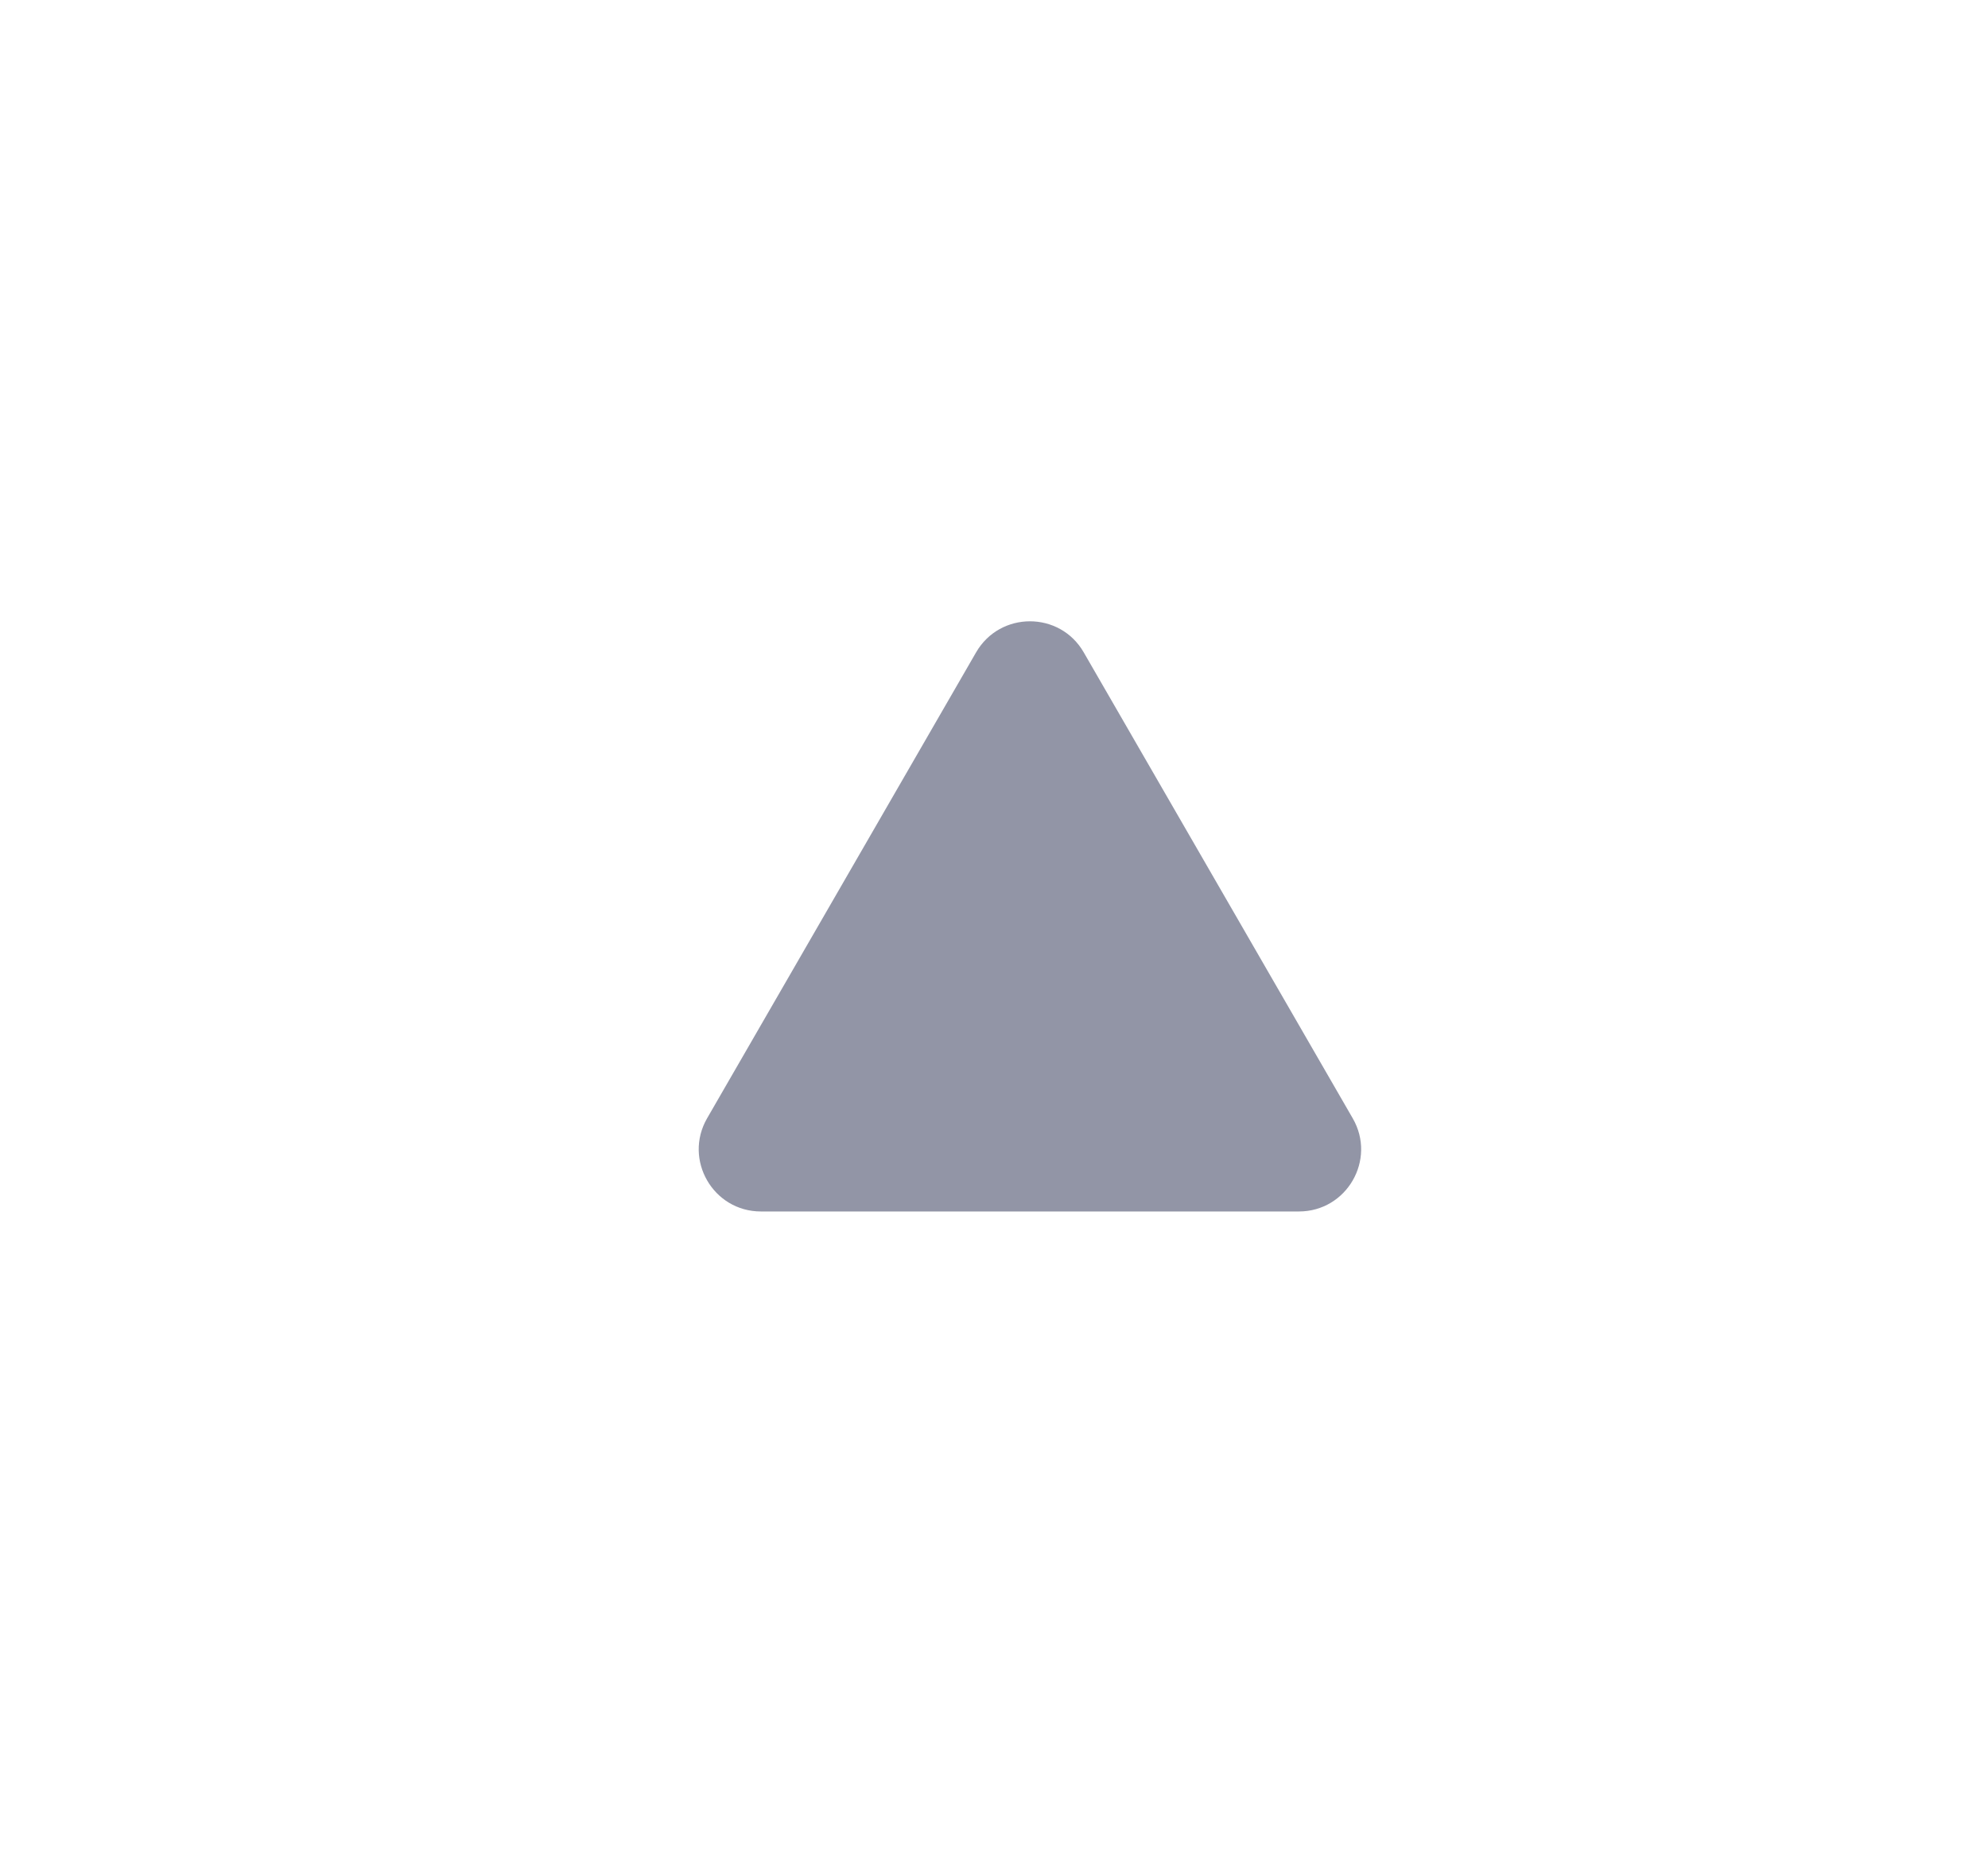
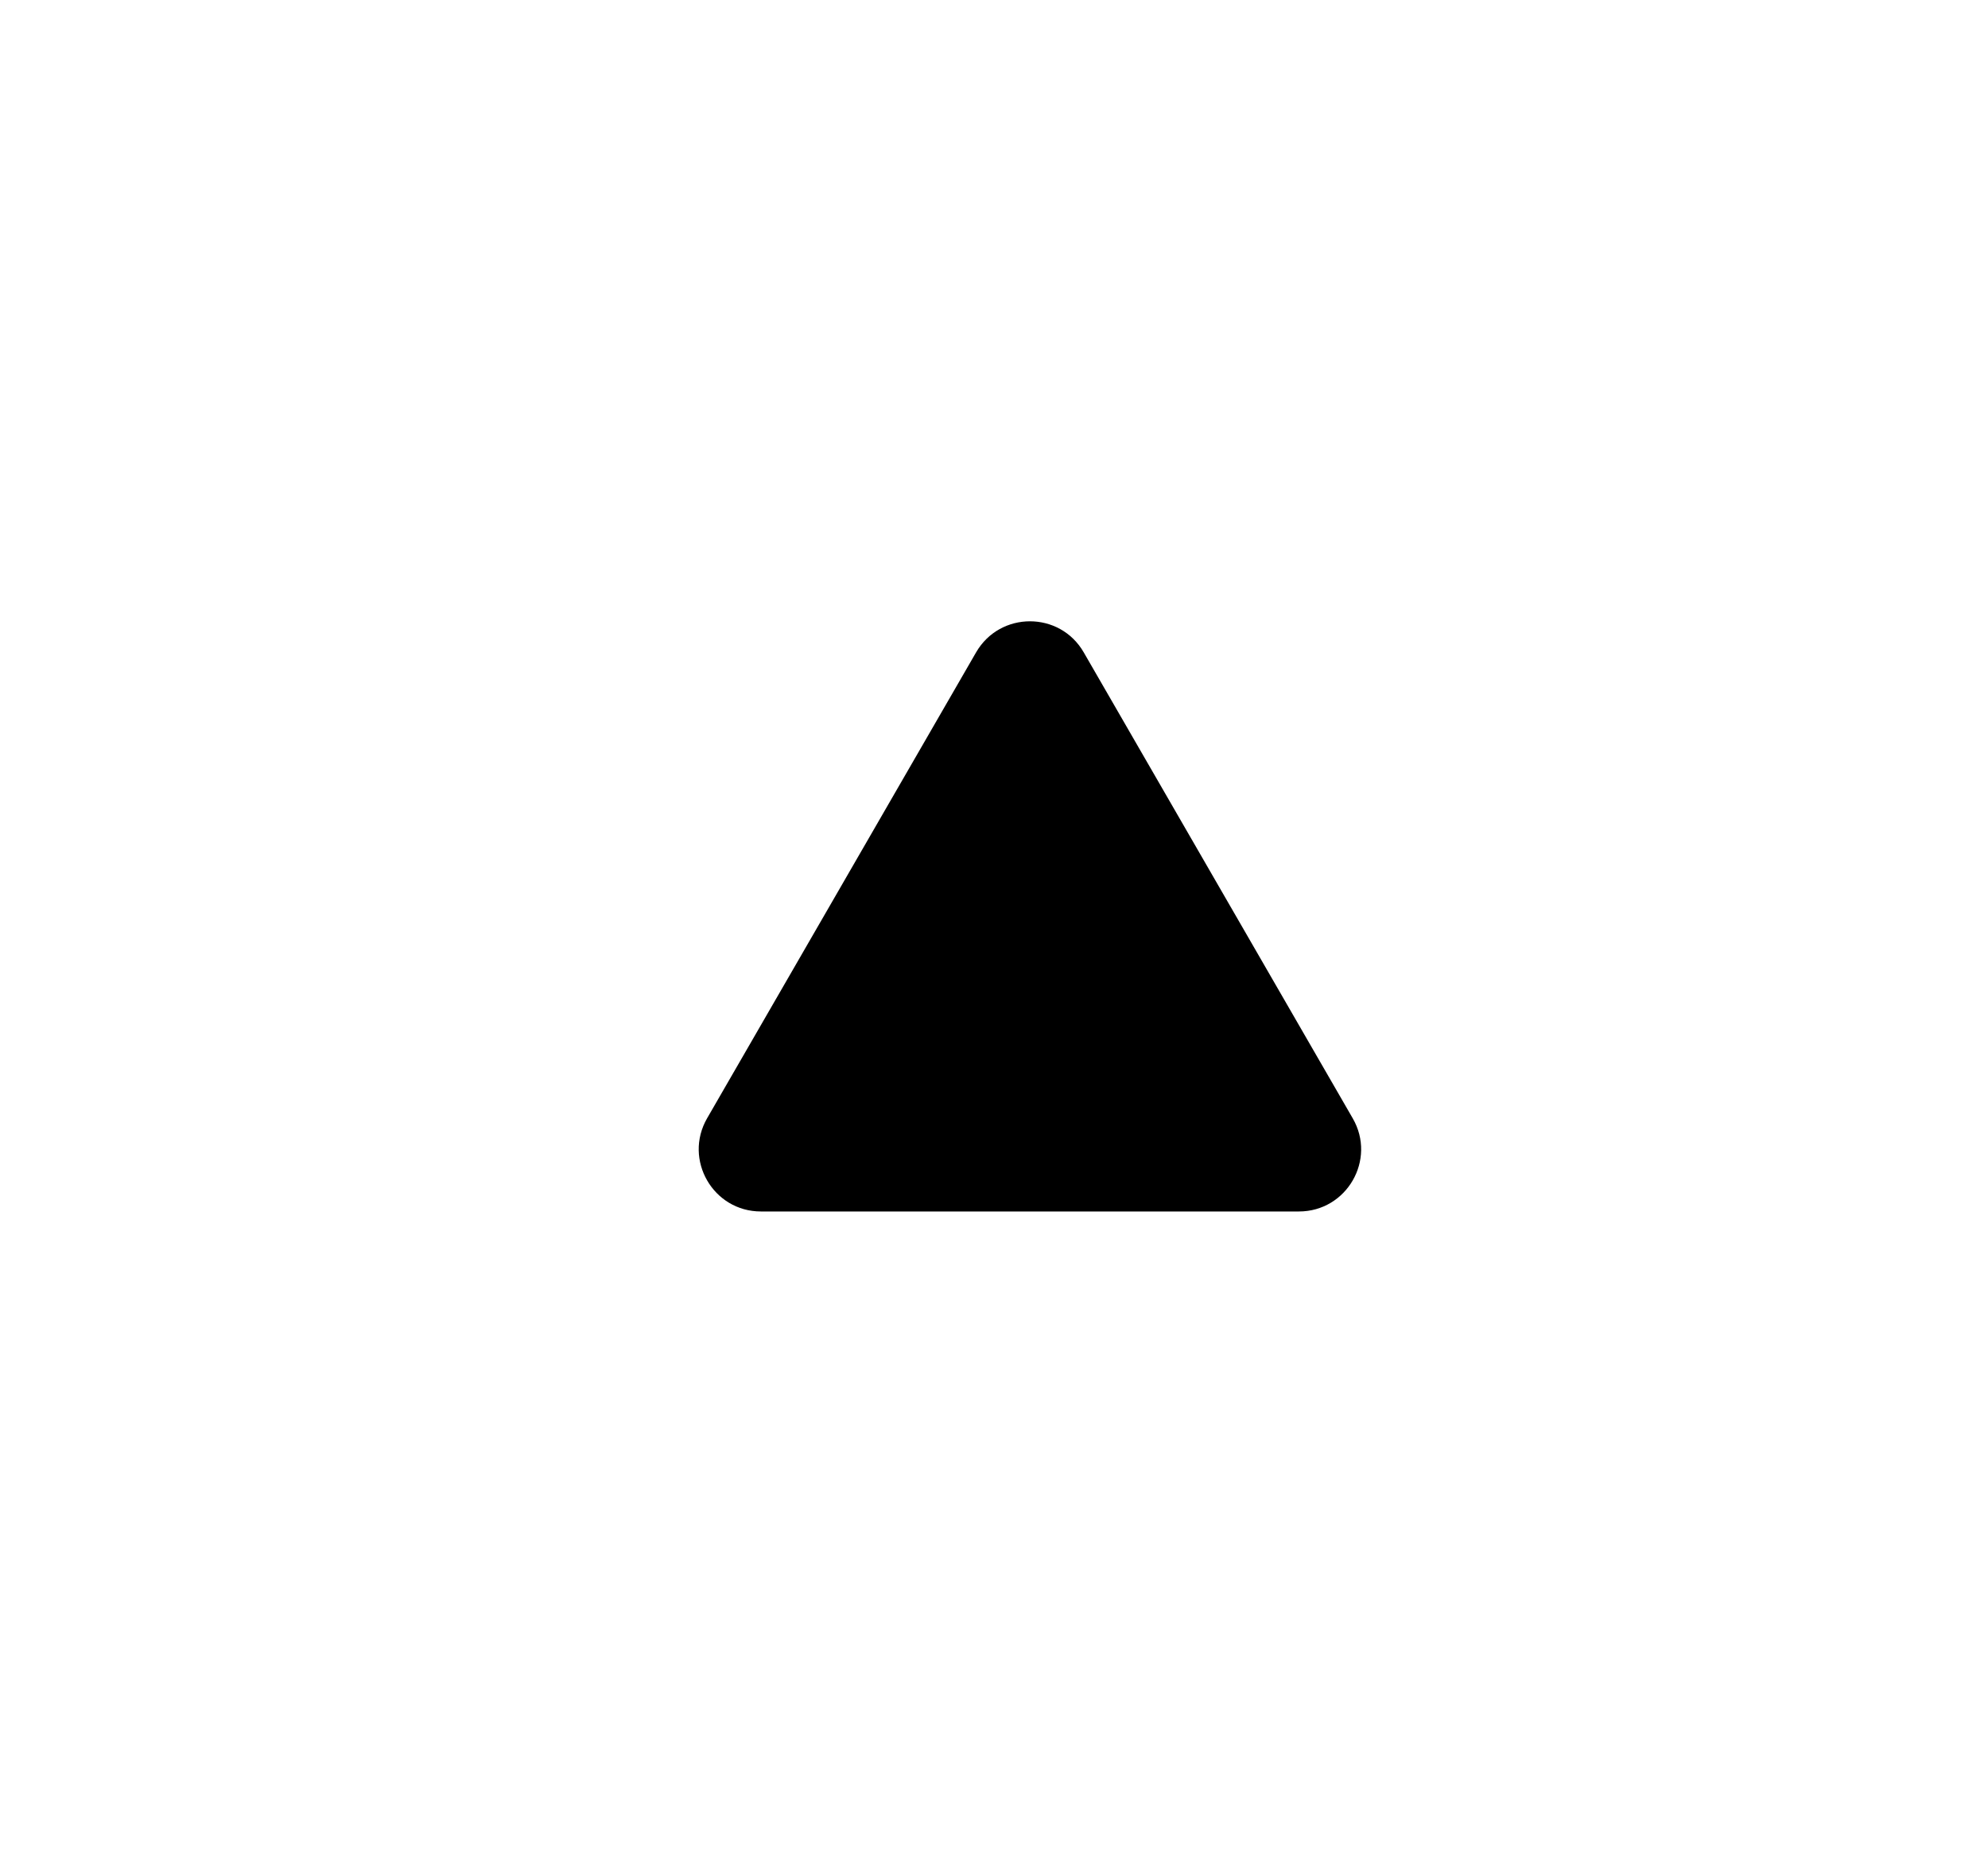
<svg xmlns="http://www.w3.org/2000/svg" width="16" height="15" viewBox="0 0 16 15" fill="none">
-   <path d="M7.856 5.25C8.049 4.917 8.53 4.917 8.722 5.25L10.887 9C11.08 9.333 10.839 9.75 10.454 9.75H6.124C5.739 9.75 5.499 9.333 5.691 9L7.856 5.25Z" fill="#9295A6" />
+   <path d="M7.856 5.25C8.049 4.917 8.53 4.917 8.722 5.25L10.887 9C11.08 9.333 10.839 9.75 10.454 9.75H6.124C5.739 9.75 5.499 9.333 5.691 9L7.856 5.25Z" fill="currentColor" />
</svg>
